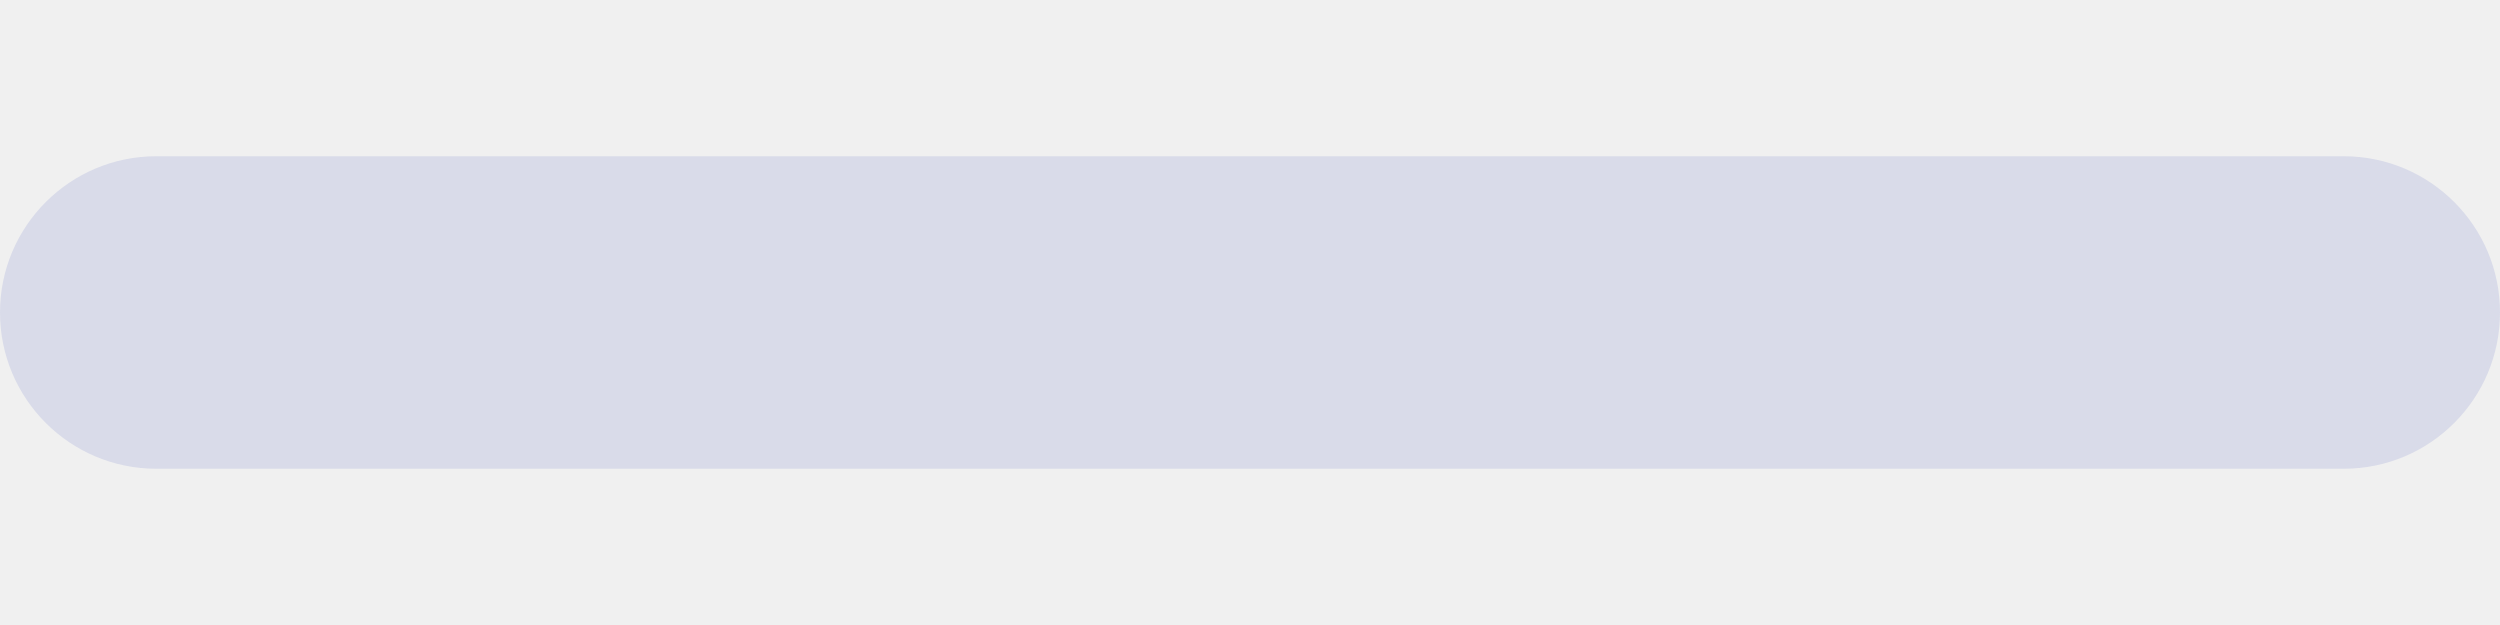
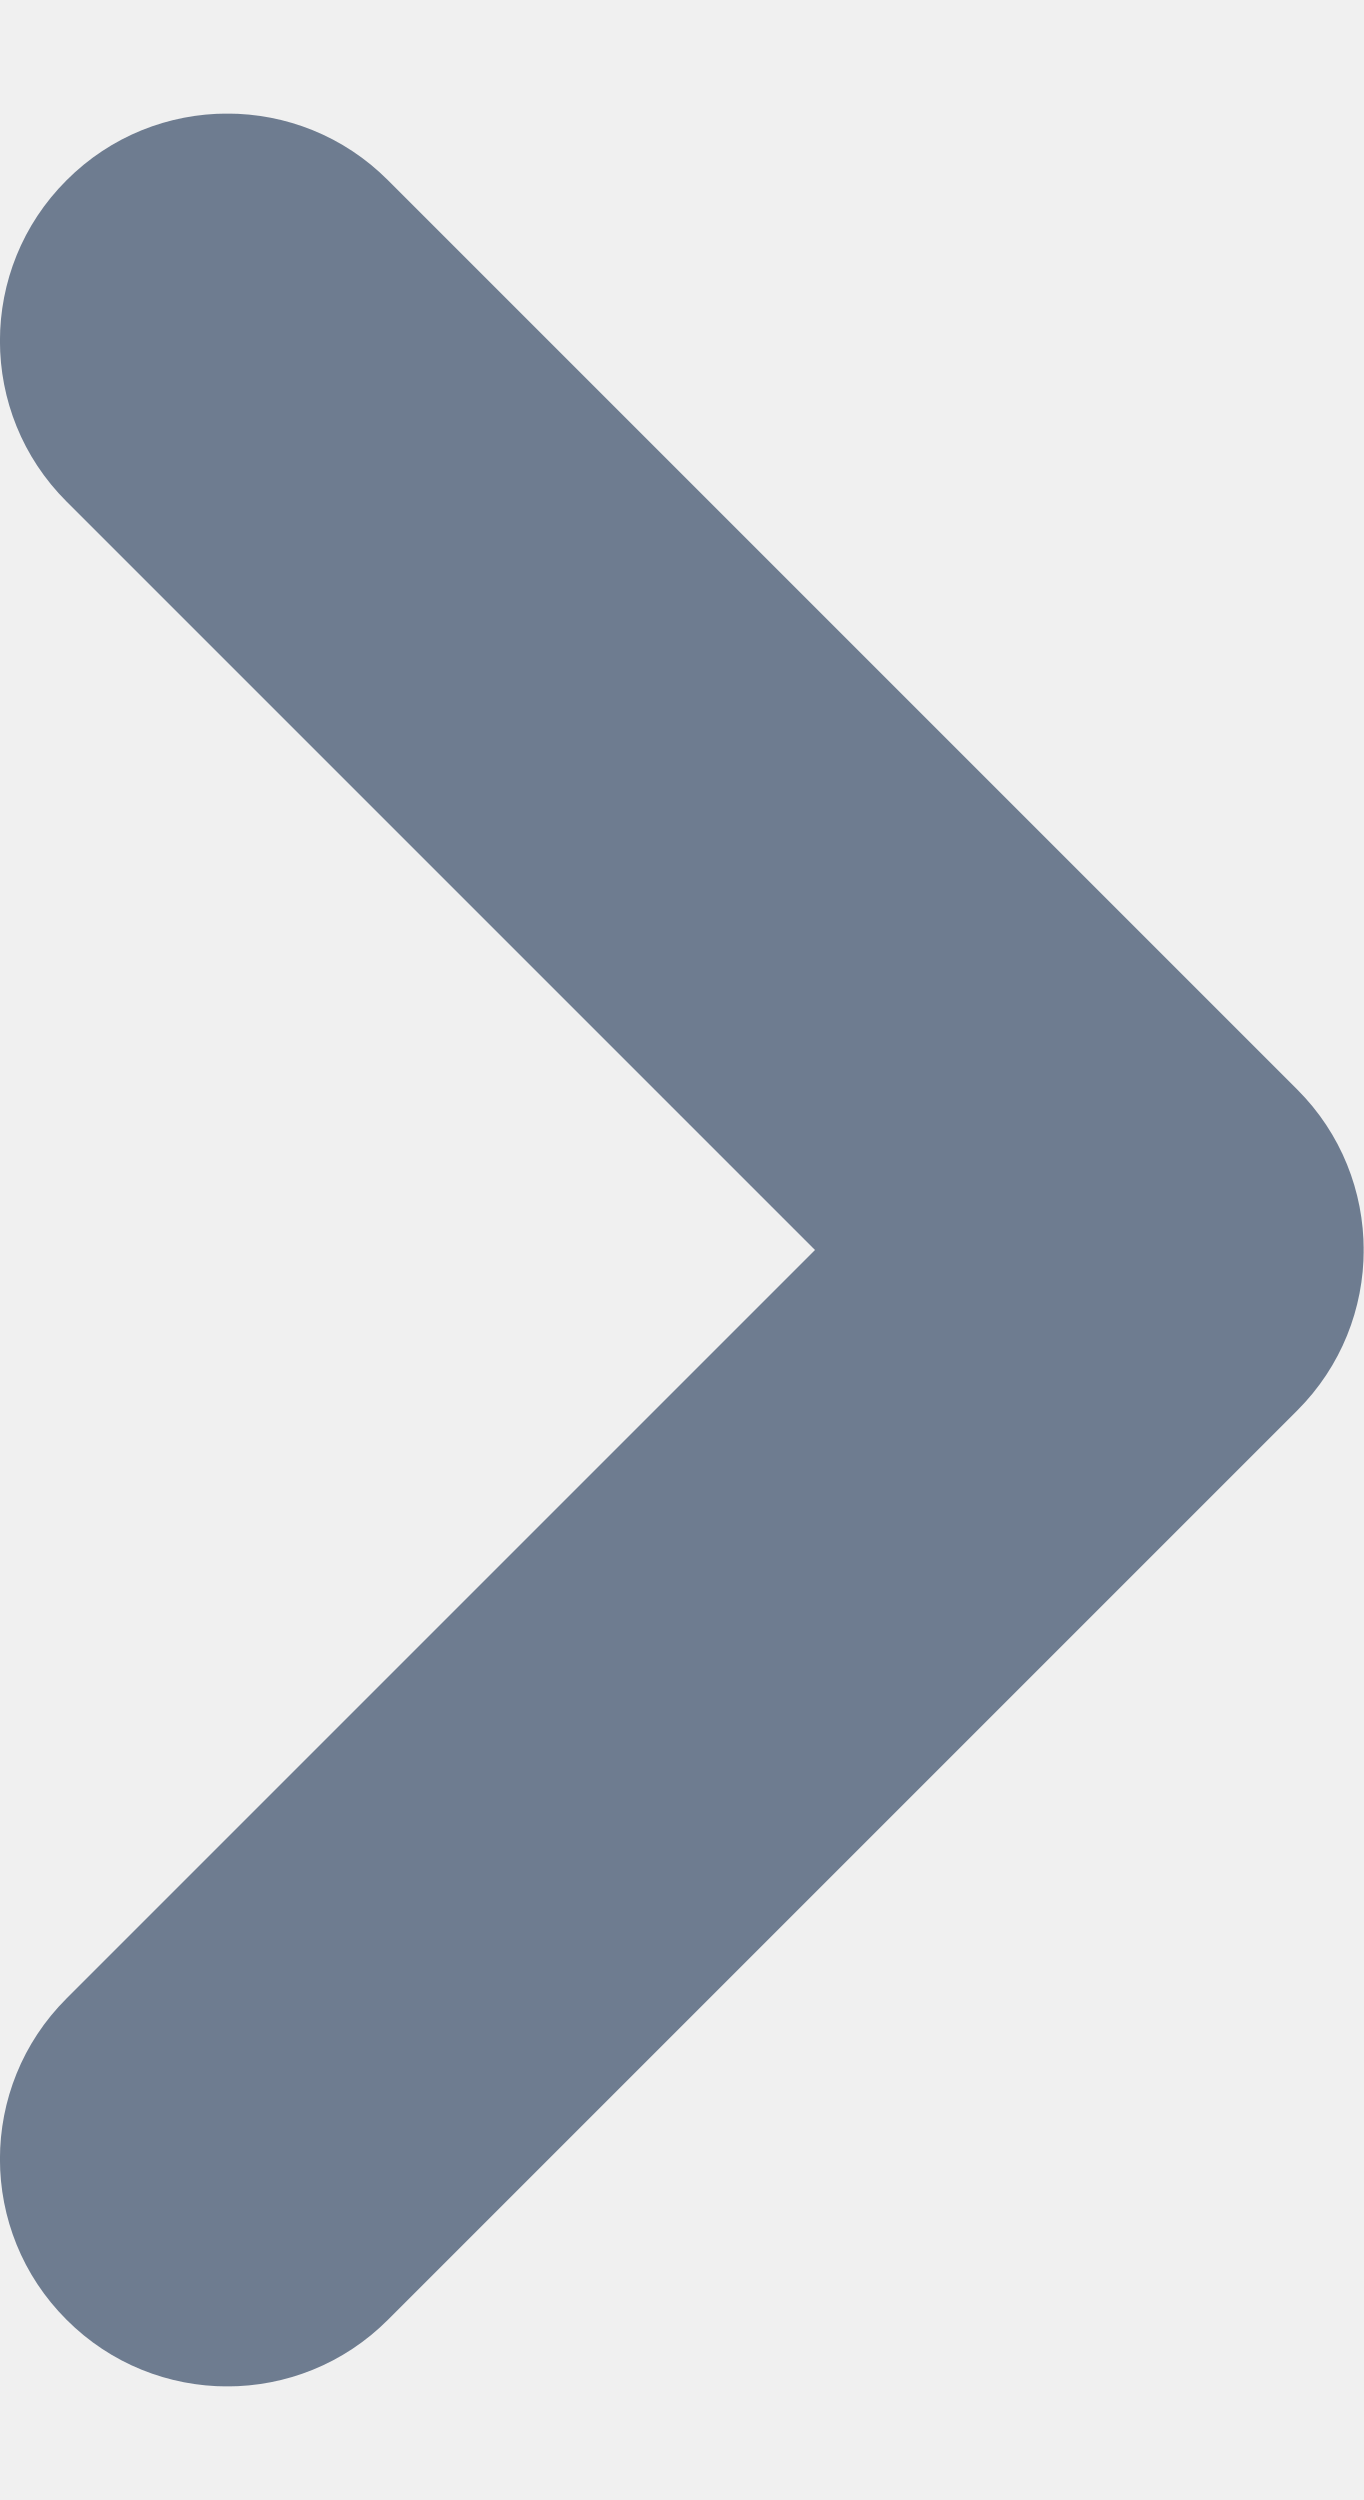
- <svg xmlns="http://www.w3.org/2000/svg" width="12" height="3" viewBox="0 0 12 3" fill="none">
-   <g clip-path="url(#clip0_8002_13734)">
-     <path fill-rule="evenodd" clip-rule="evenodd" d="M0 1.5C0 1.086 0.336 0.75 0.75 0.75H11.25C11.664 0.75 12 1.086 12 1.5C12 1.914 11.664 2.25 11.25 2.25H0.75C0.336 2.25 0 1.914 0 1.5Z" fill="#D9DBE9" />
+ <svg xmlns="http://www.w3.org/2000/svg" width="6" height="11" viewBox="0 0 6 11" fill="none">
+   <g clip-path="url(#clip0_8002_13735)">
+     <path fill-rule="evenodd" clip-rule="evenodd" d="M5.707 6.207C6.098 5.817 6.098 5.183 5.707 4.793L1.707 0.793C1.317 0.402 0.683 0.402 0.293 0.793C-0.098 1.183 -0.098 1.817 0.293 2.207L3.586 5.5L0.293 8.793C-0.098 9.183 -0.098 9.817 0.293 10.207C0.683 10.598 1.317 10.598 1.707 10.207L5.707 6.207Z" fill="#6E7C90" />
  </g>
  <defs>
-     <clipPath id="clip0_8002_13734">
-       <rect width="12" height="1.5" fill="white" transform="translate(0 0.75)" />
+     <clipPath id="clip0_8002_13735">
+       <rect width="10" height="6" fill="white" transform="translate(0 10.5) rotate(-90)" />
    </clipPath>
  </defs>
</svg>
